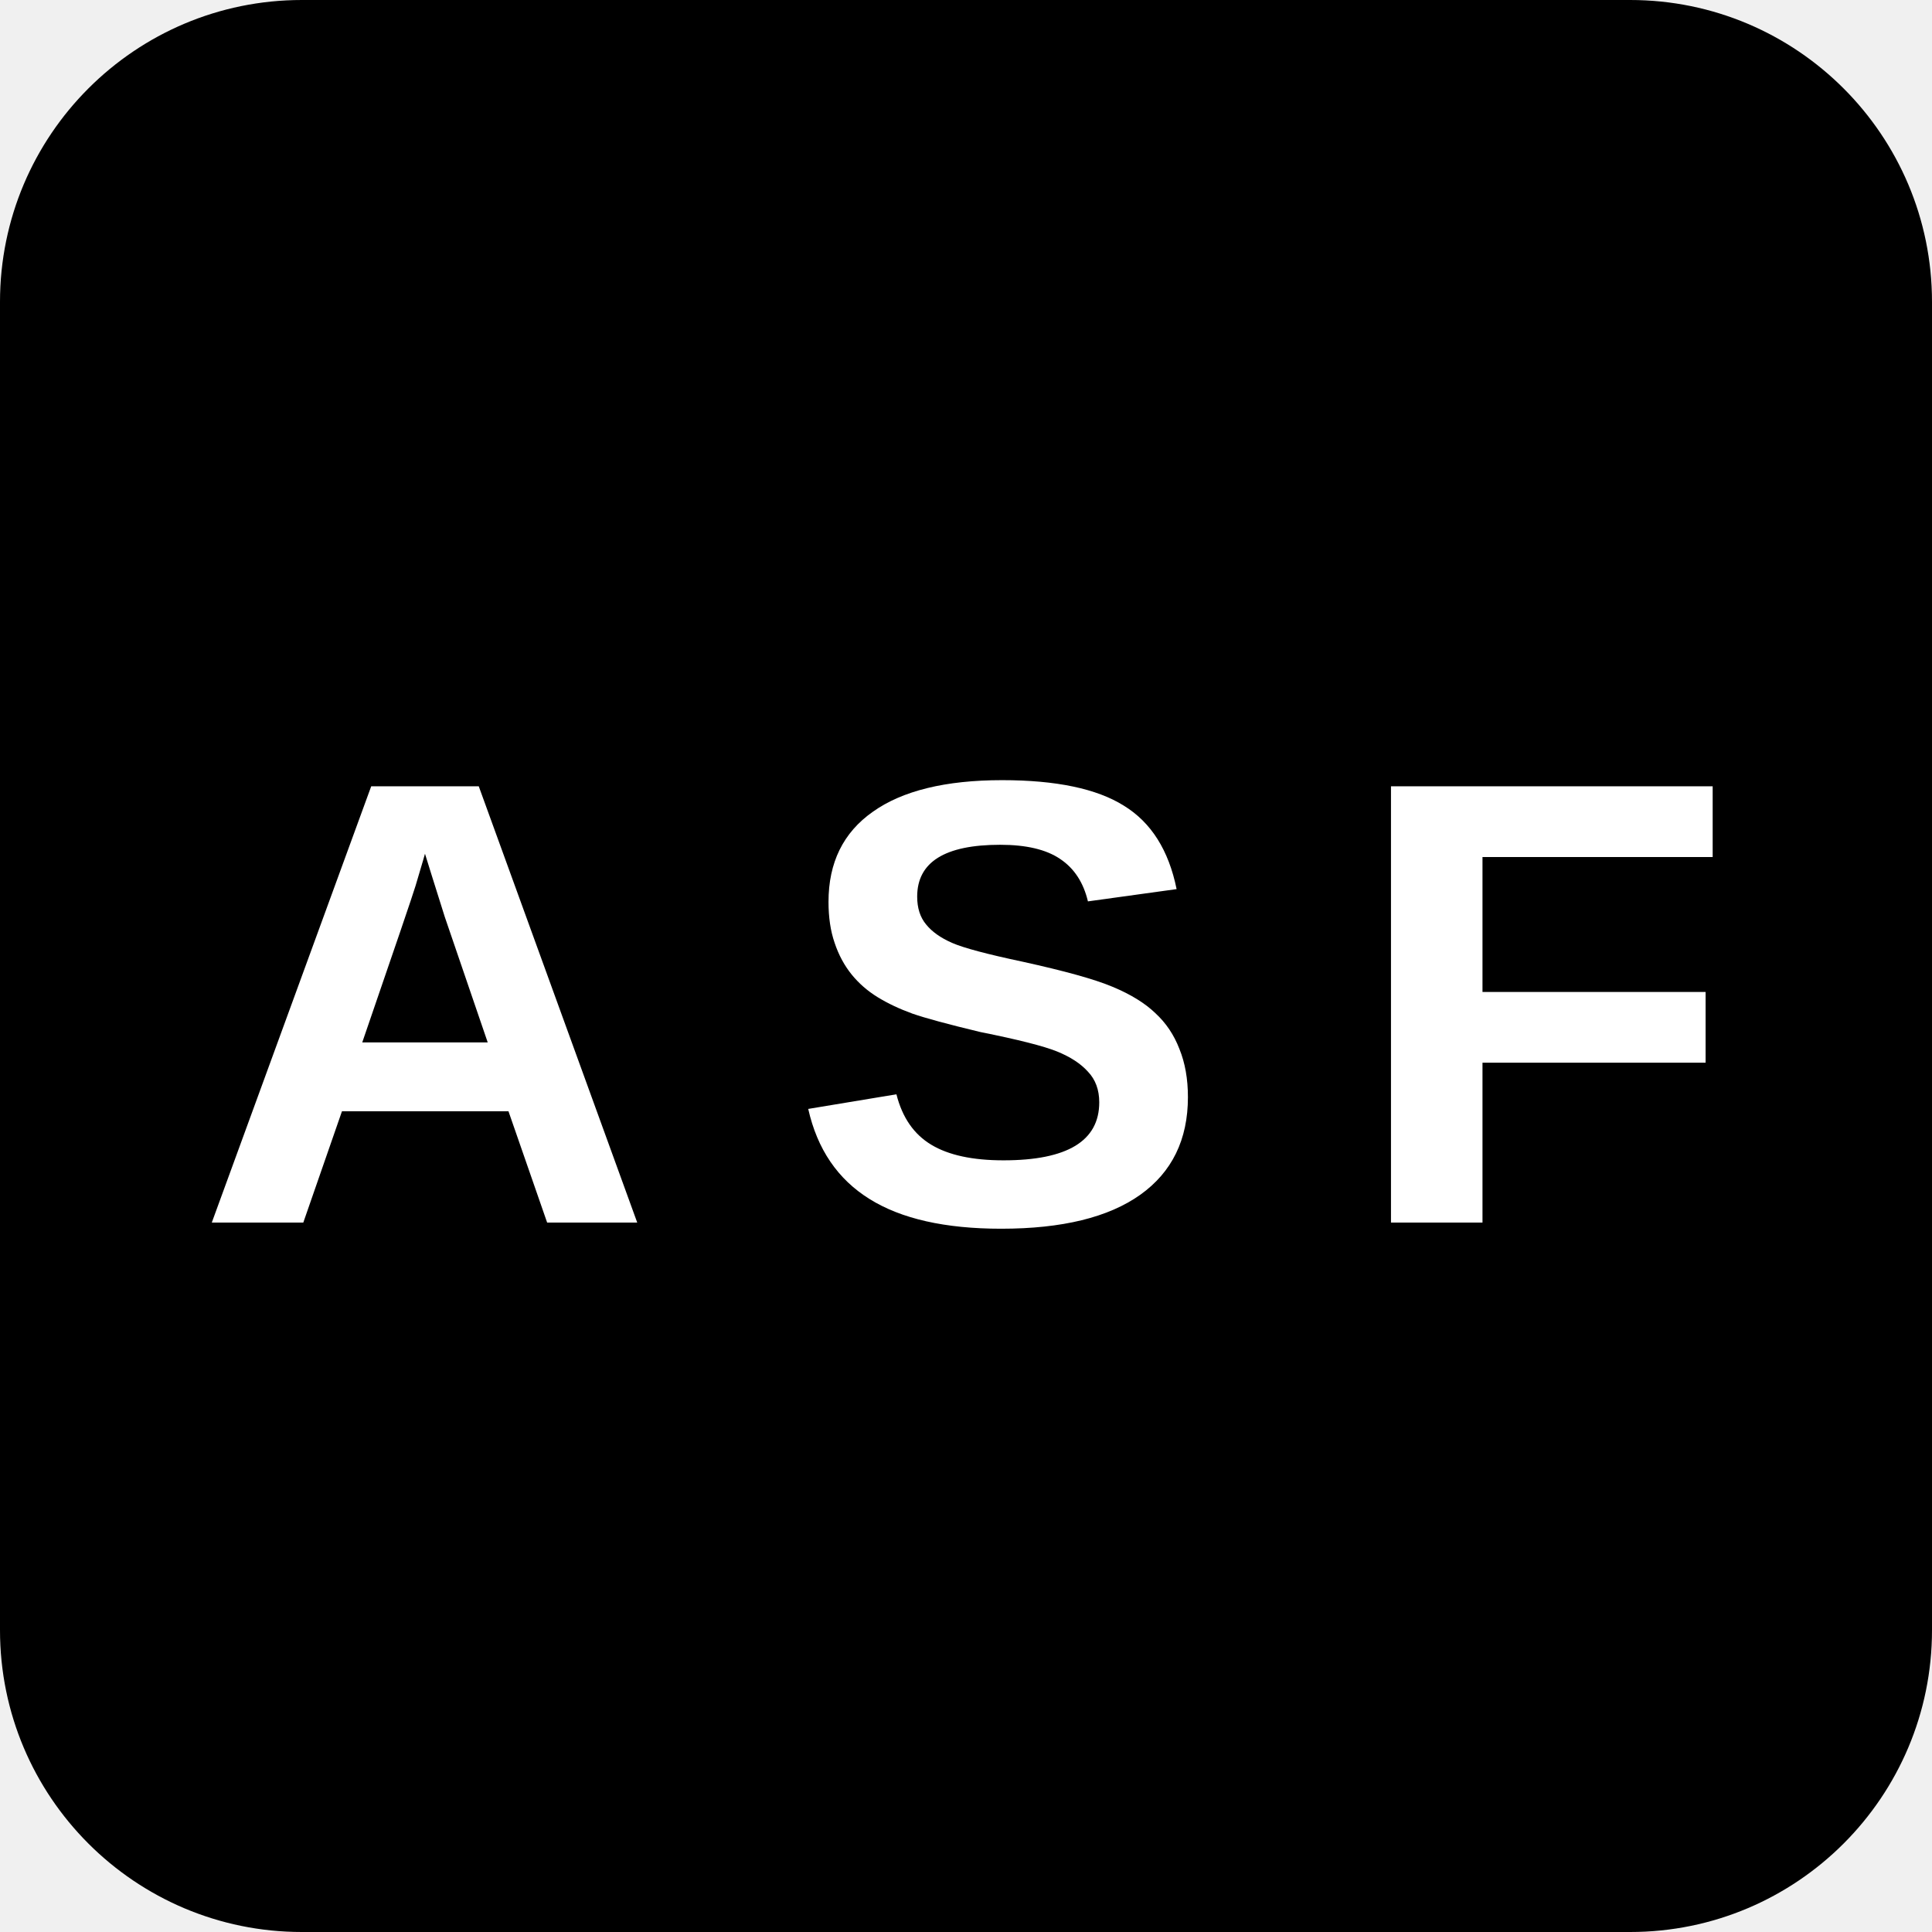
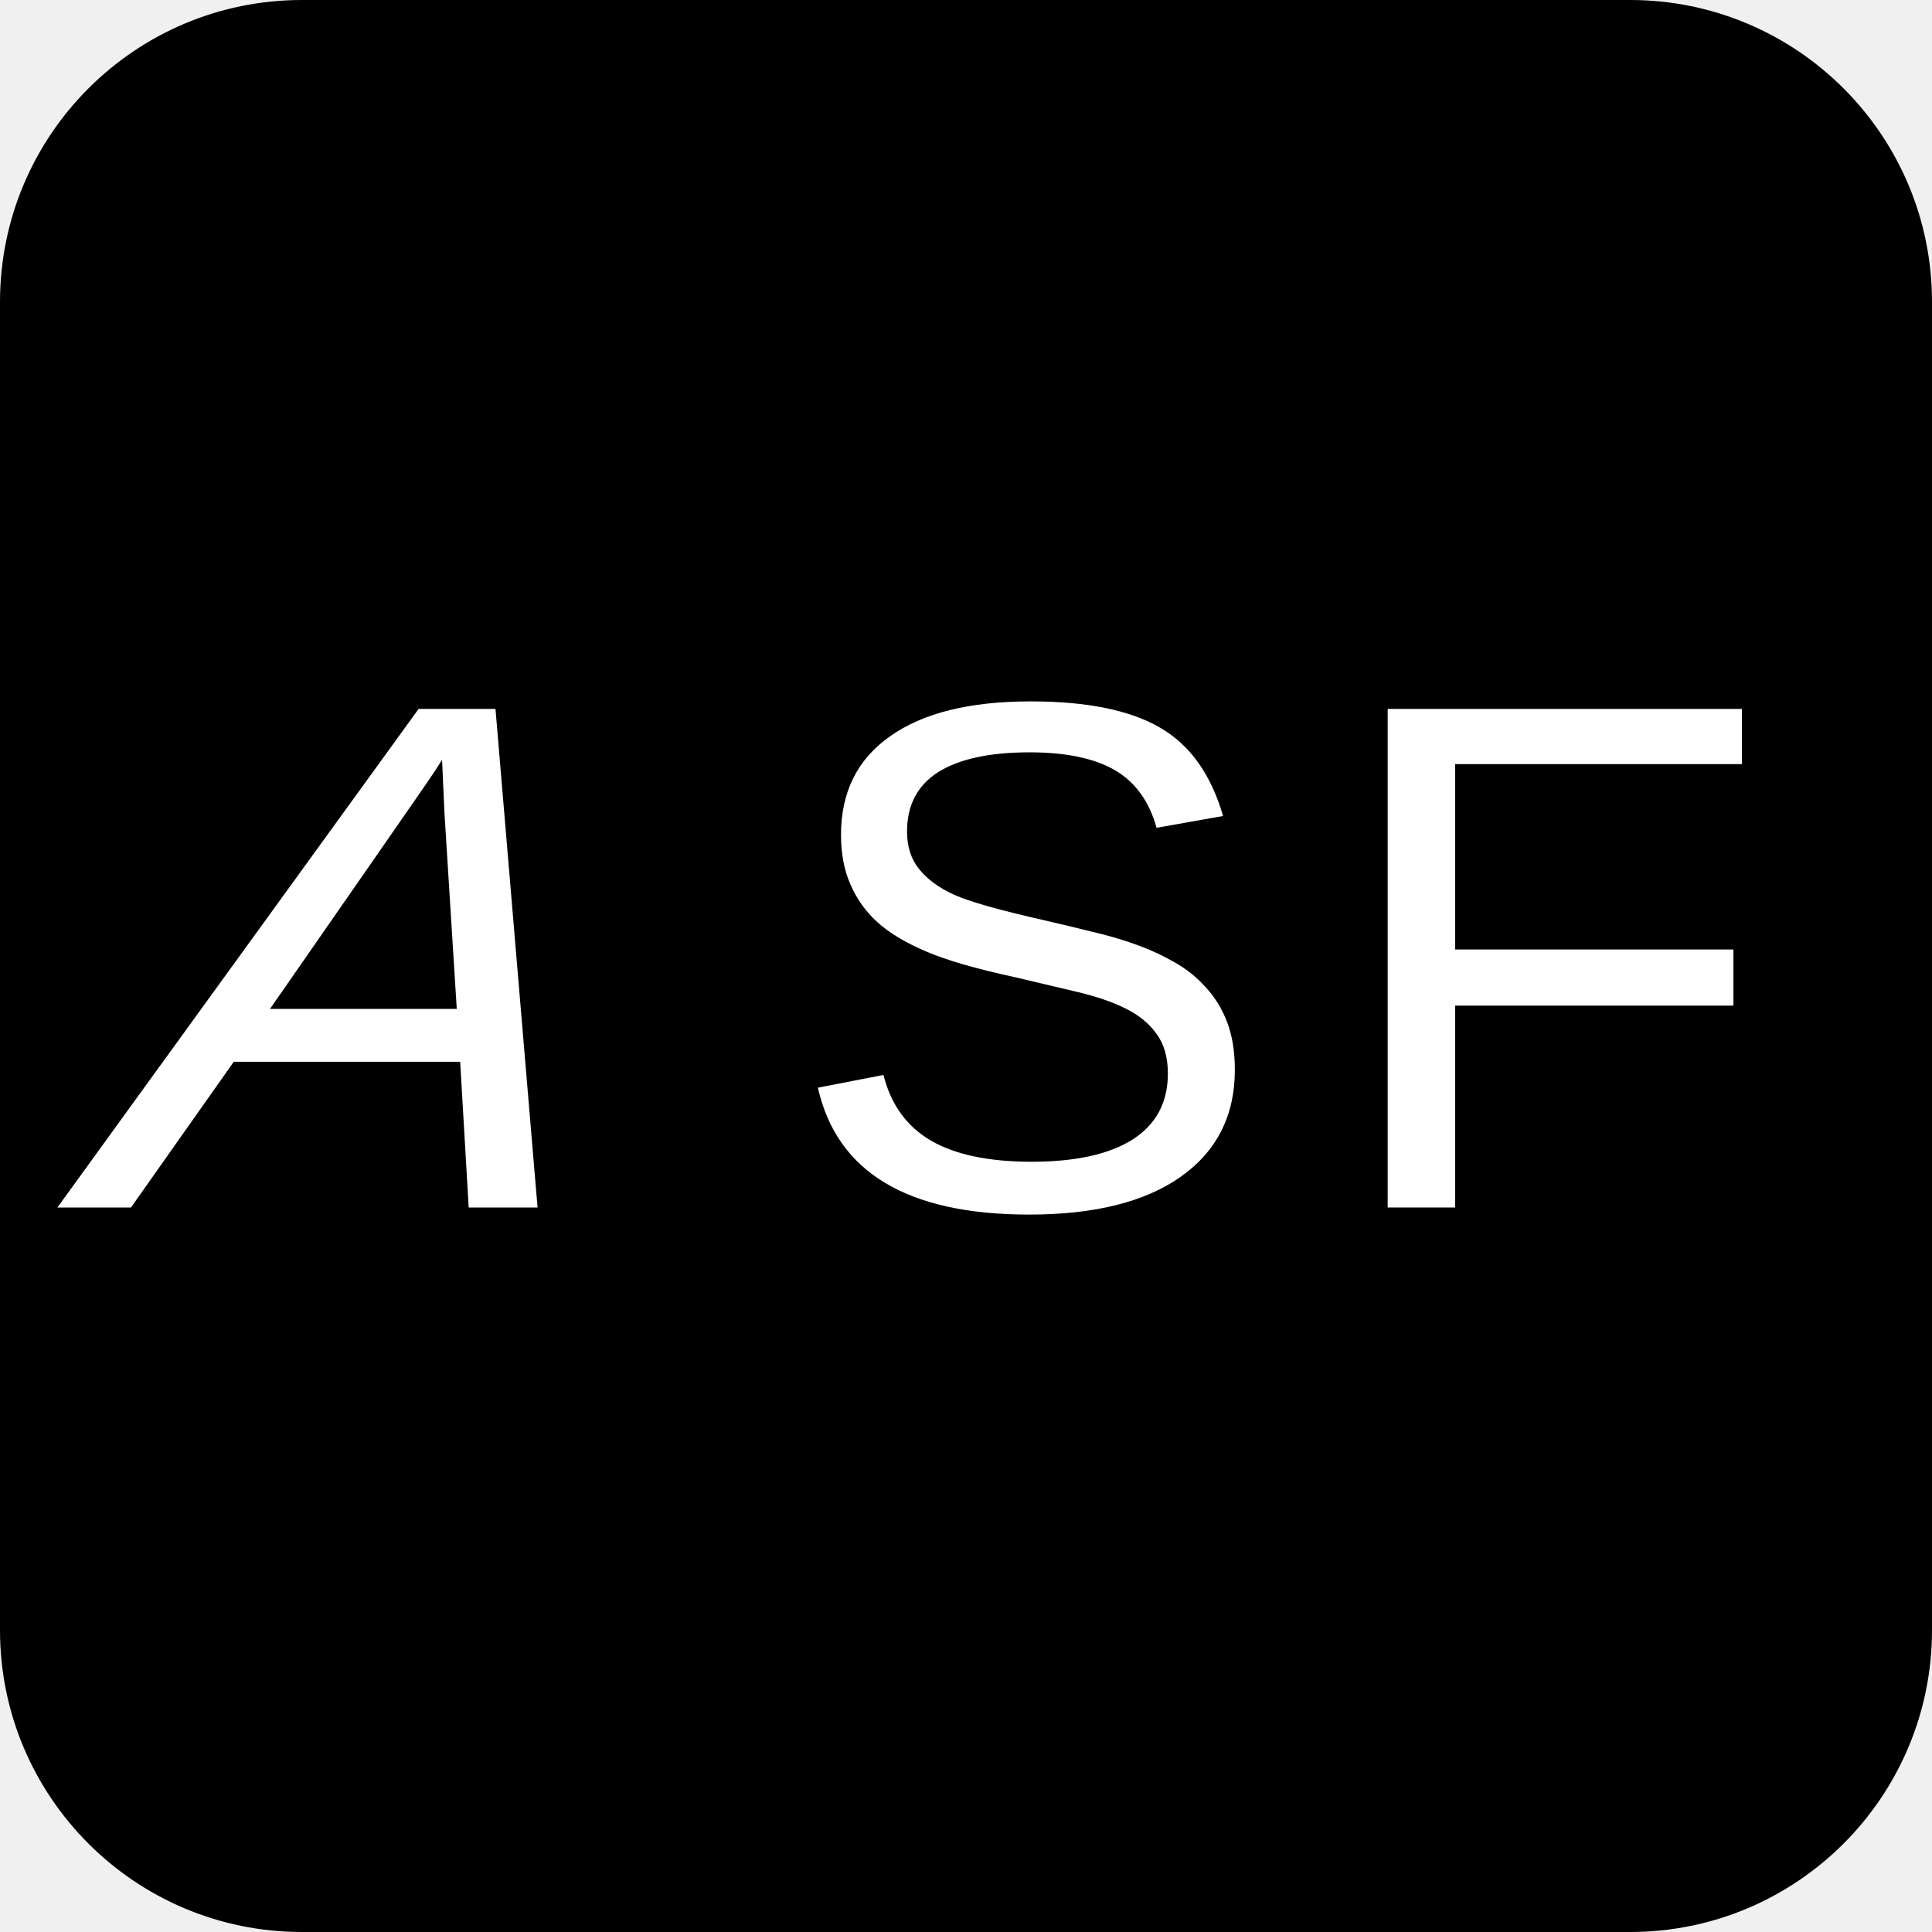
<svg xmlns="http://www.w3.org/2000/svg" viewBox="0 0 64 64" role="img" aria-label="ASF">
  <rect width="64" height="64" rx="10" fill="#000000" />
-   <text x="32" y="40.5" text-anchor="middle" fill="#ffffff" font-family="Arial, Helvetica, sans-serif" font-size="21" font-weight="700" letter-spacing="4.5">ASF</text>
+   <text x="8" y="40" fill="#ffffff" font-family="Fugaz One, Arial Black, Arial, sans-serif" font-size="24" font-style="italic" transform="skewX(-7)">A</text>
+   <text x="26" y="40" fill="#ffffff" font-family="Fugaz One, Arial Black, Arial, sans-serif" font-size="24">S</text>
+   <text x="44" y="40" fill="#ffffff" font-family="Fugaz One, Arial Black, Arial, sans-serif" font-size="24">F</text>
</svg>
